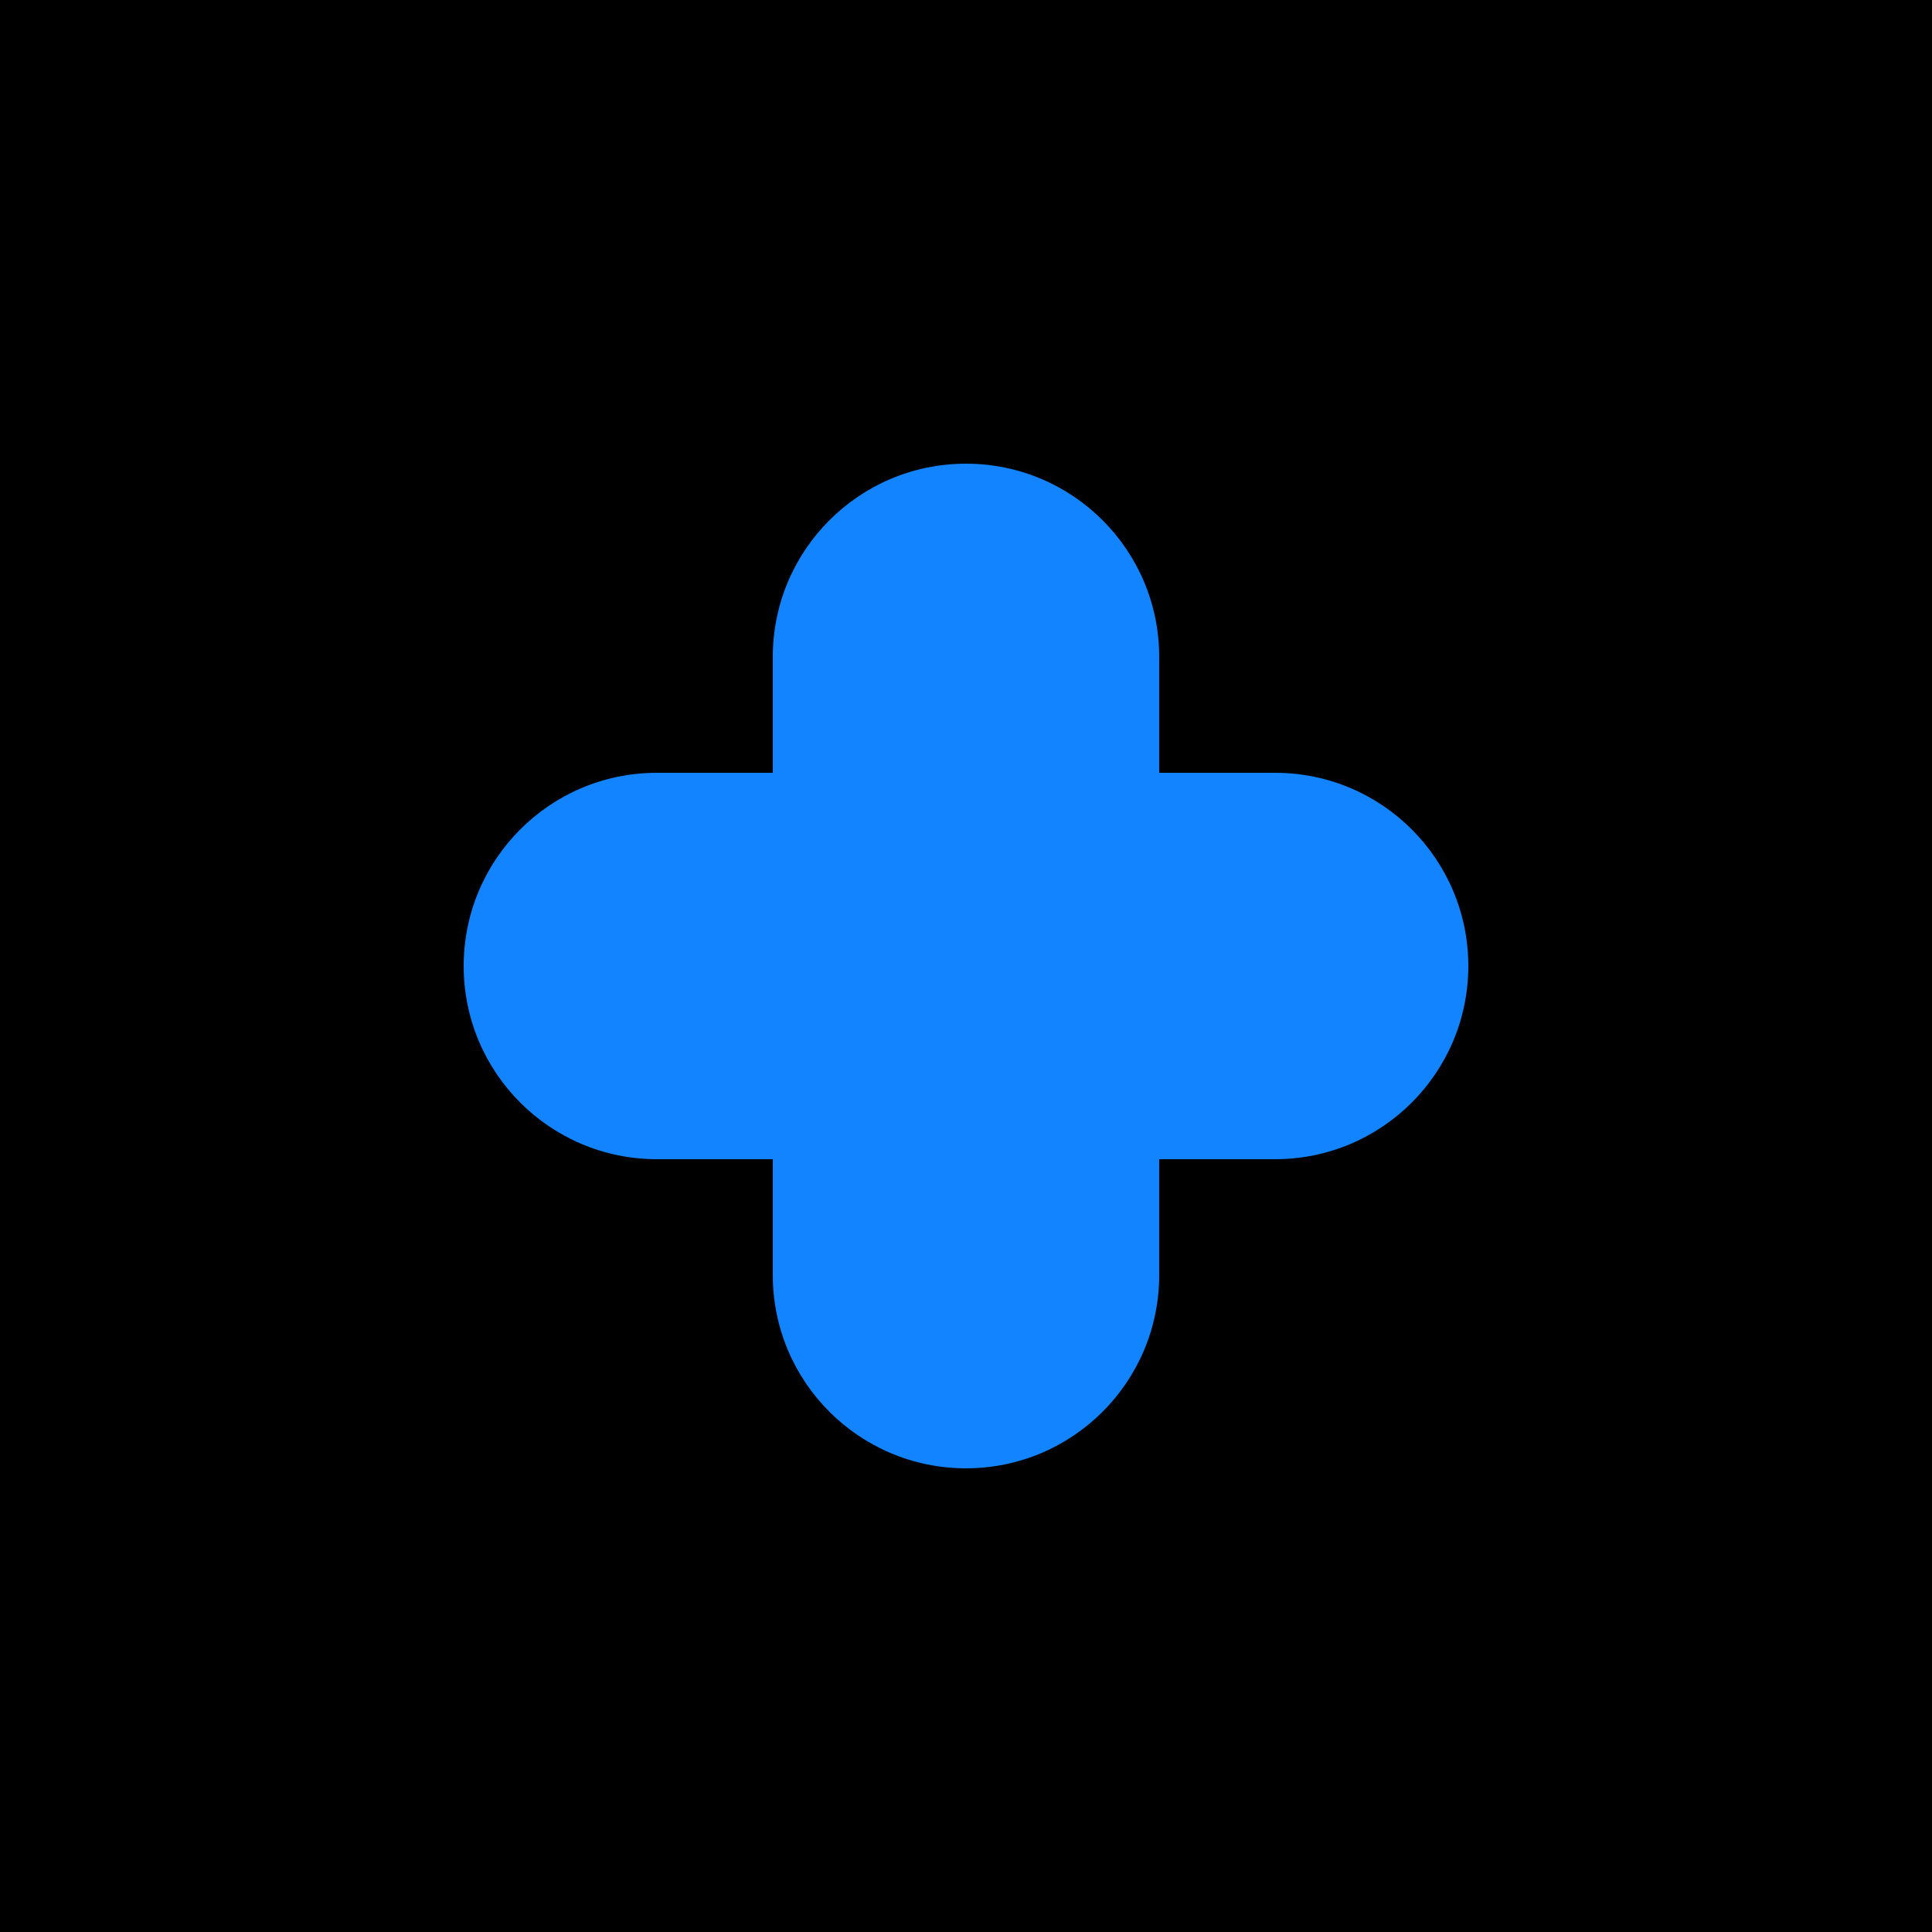
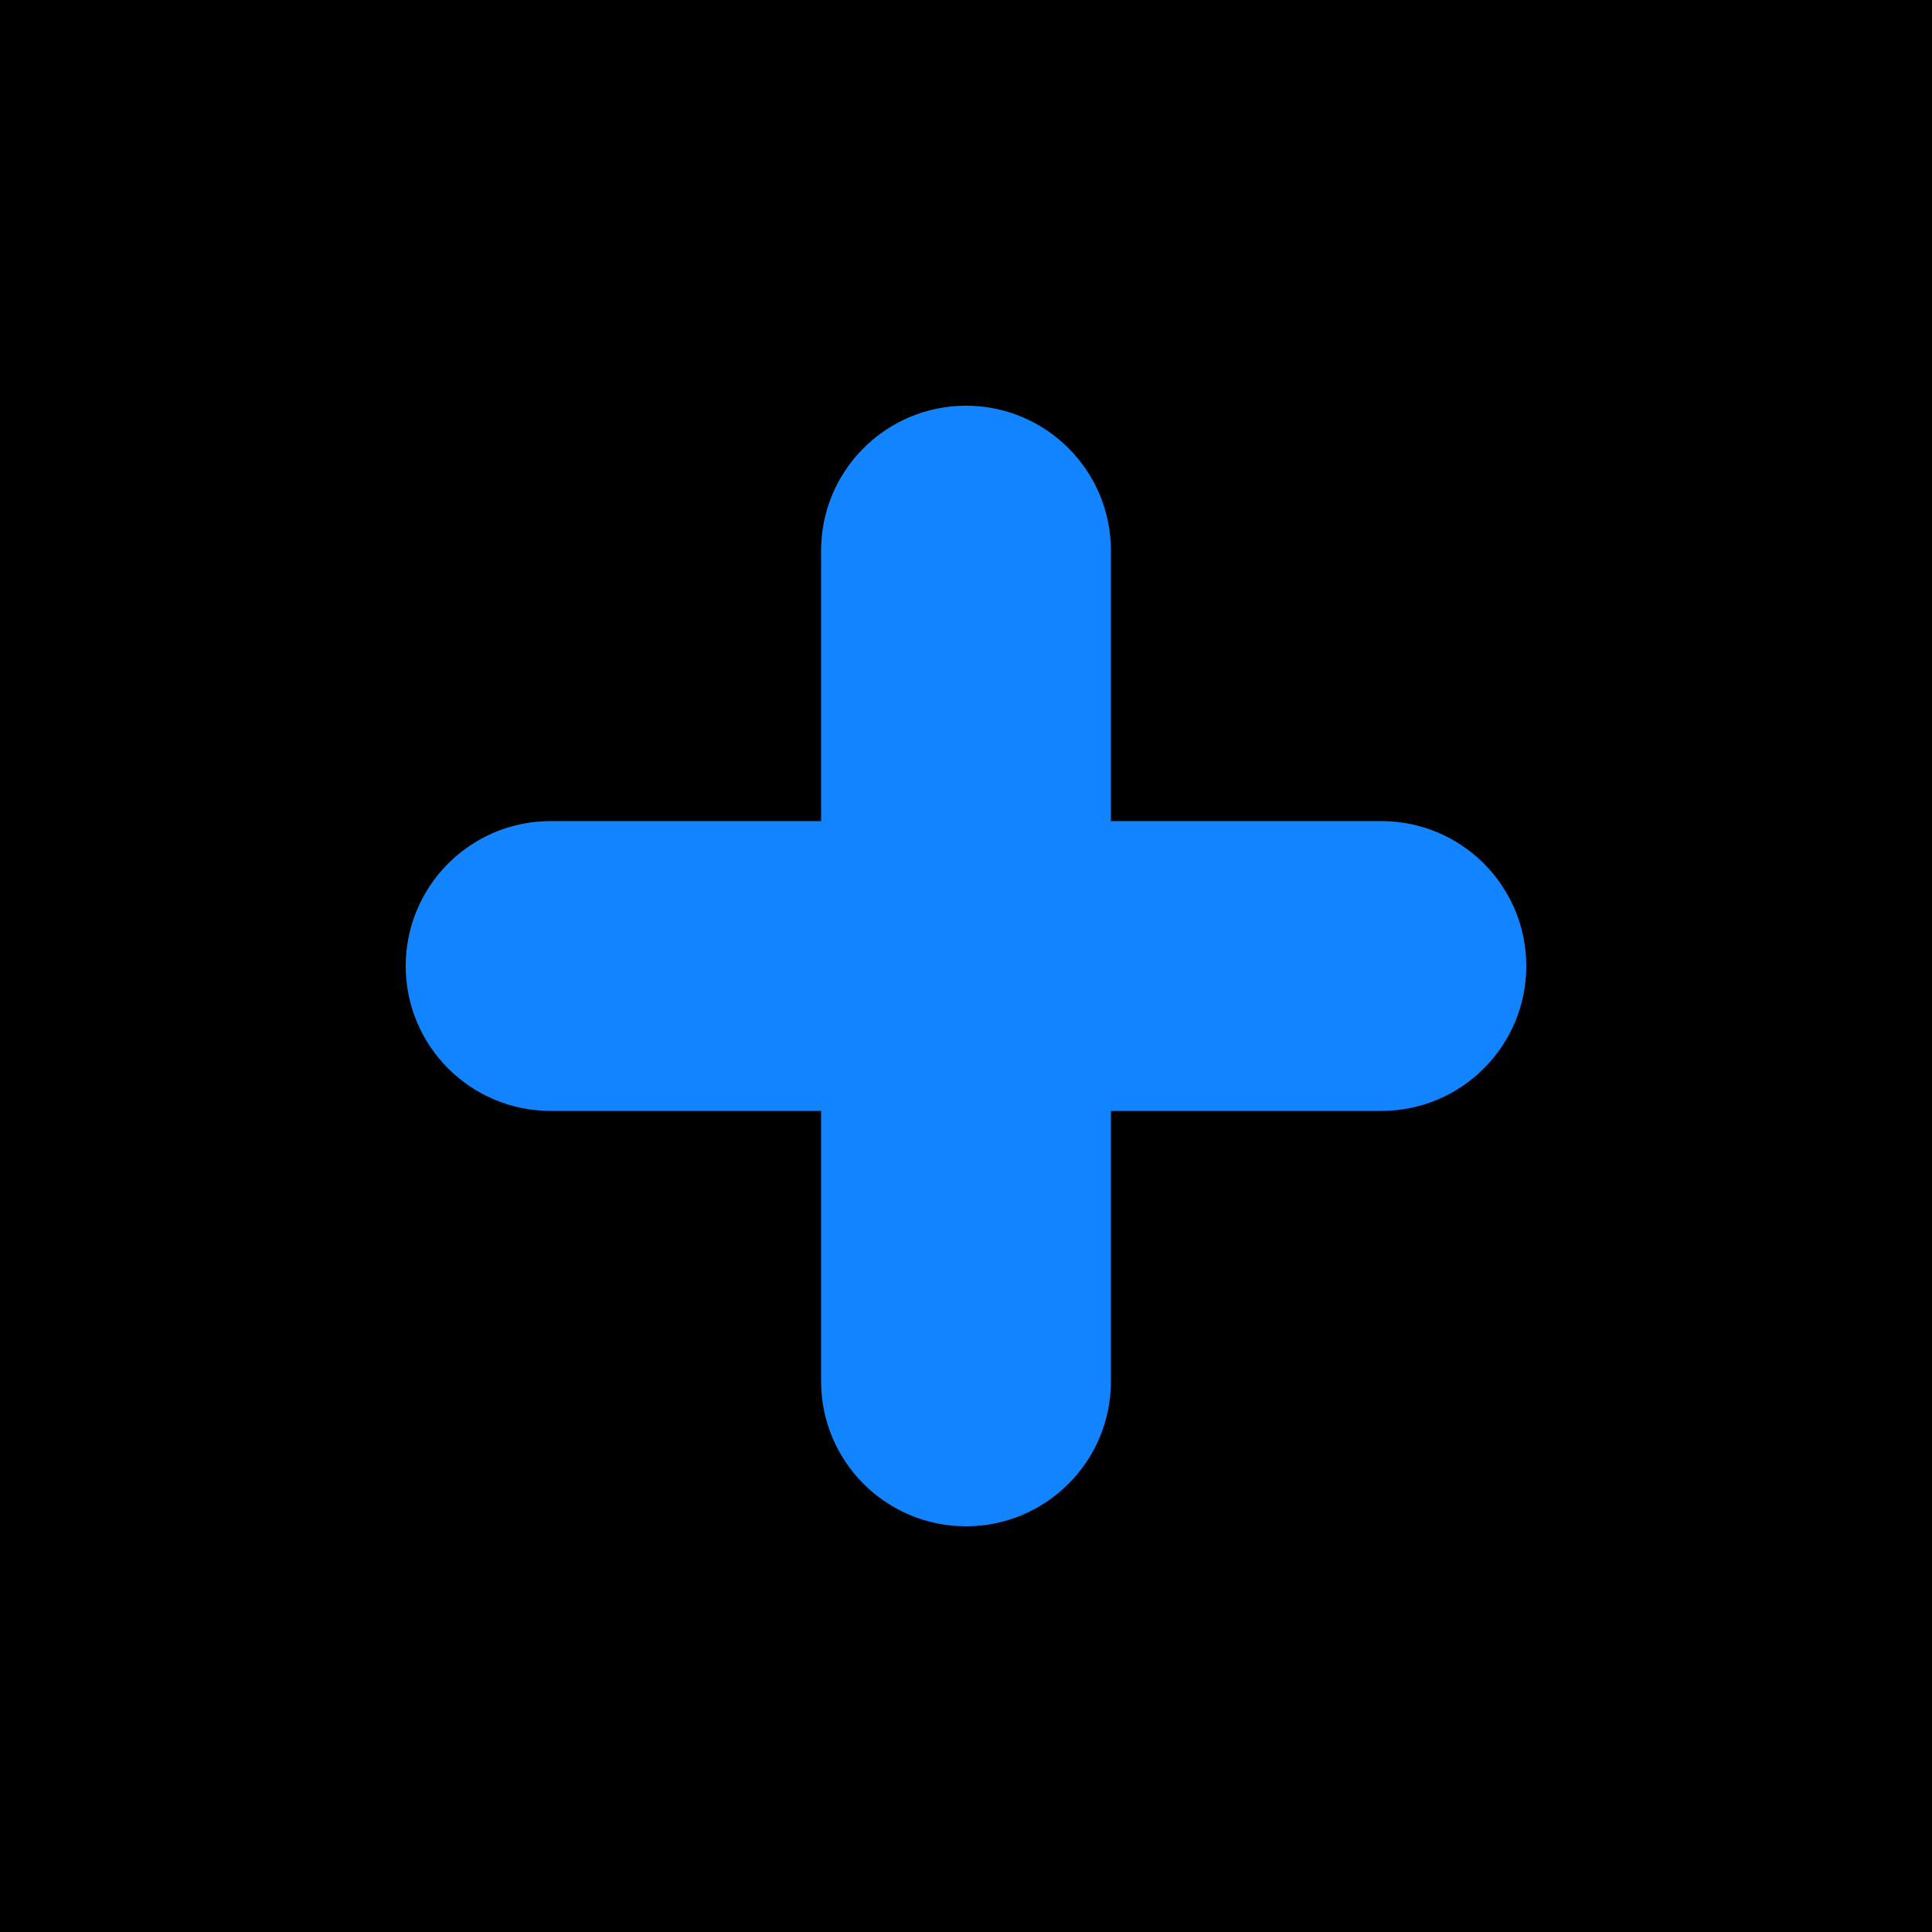
<svg xmlns="http://www.w3.org/2000/svg" viewBox="0 0 100 100">
  <rect width="100" height="100" fill="#000000" />
-   <rect x="40" y="24" width="20" height="52" rx="10" fill="#1384FF" />
-   <rect x="24" y="40" width="52" height="20" rx="10" fill="#1384FF" />
+   <rect x="42.5" y="21" width="15" height="58" rx="7.5" fill="#1384FF" />
+   <rect x="21" y="42.5" width="58" height="15" rx="7.5" fill="#1384FF" />
</svg>
